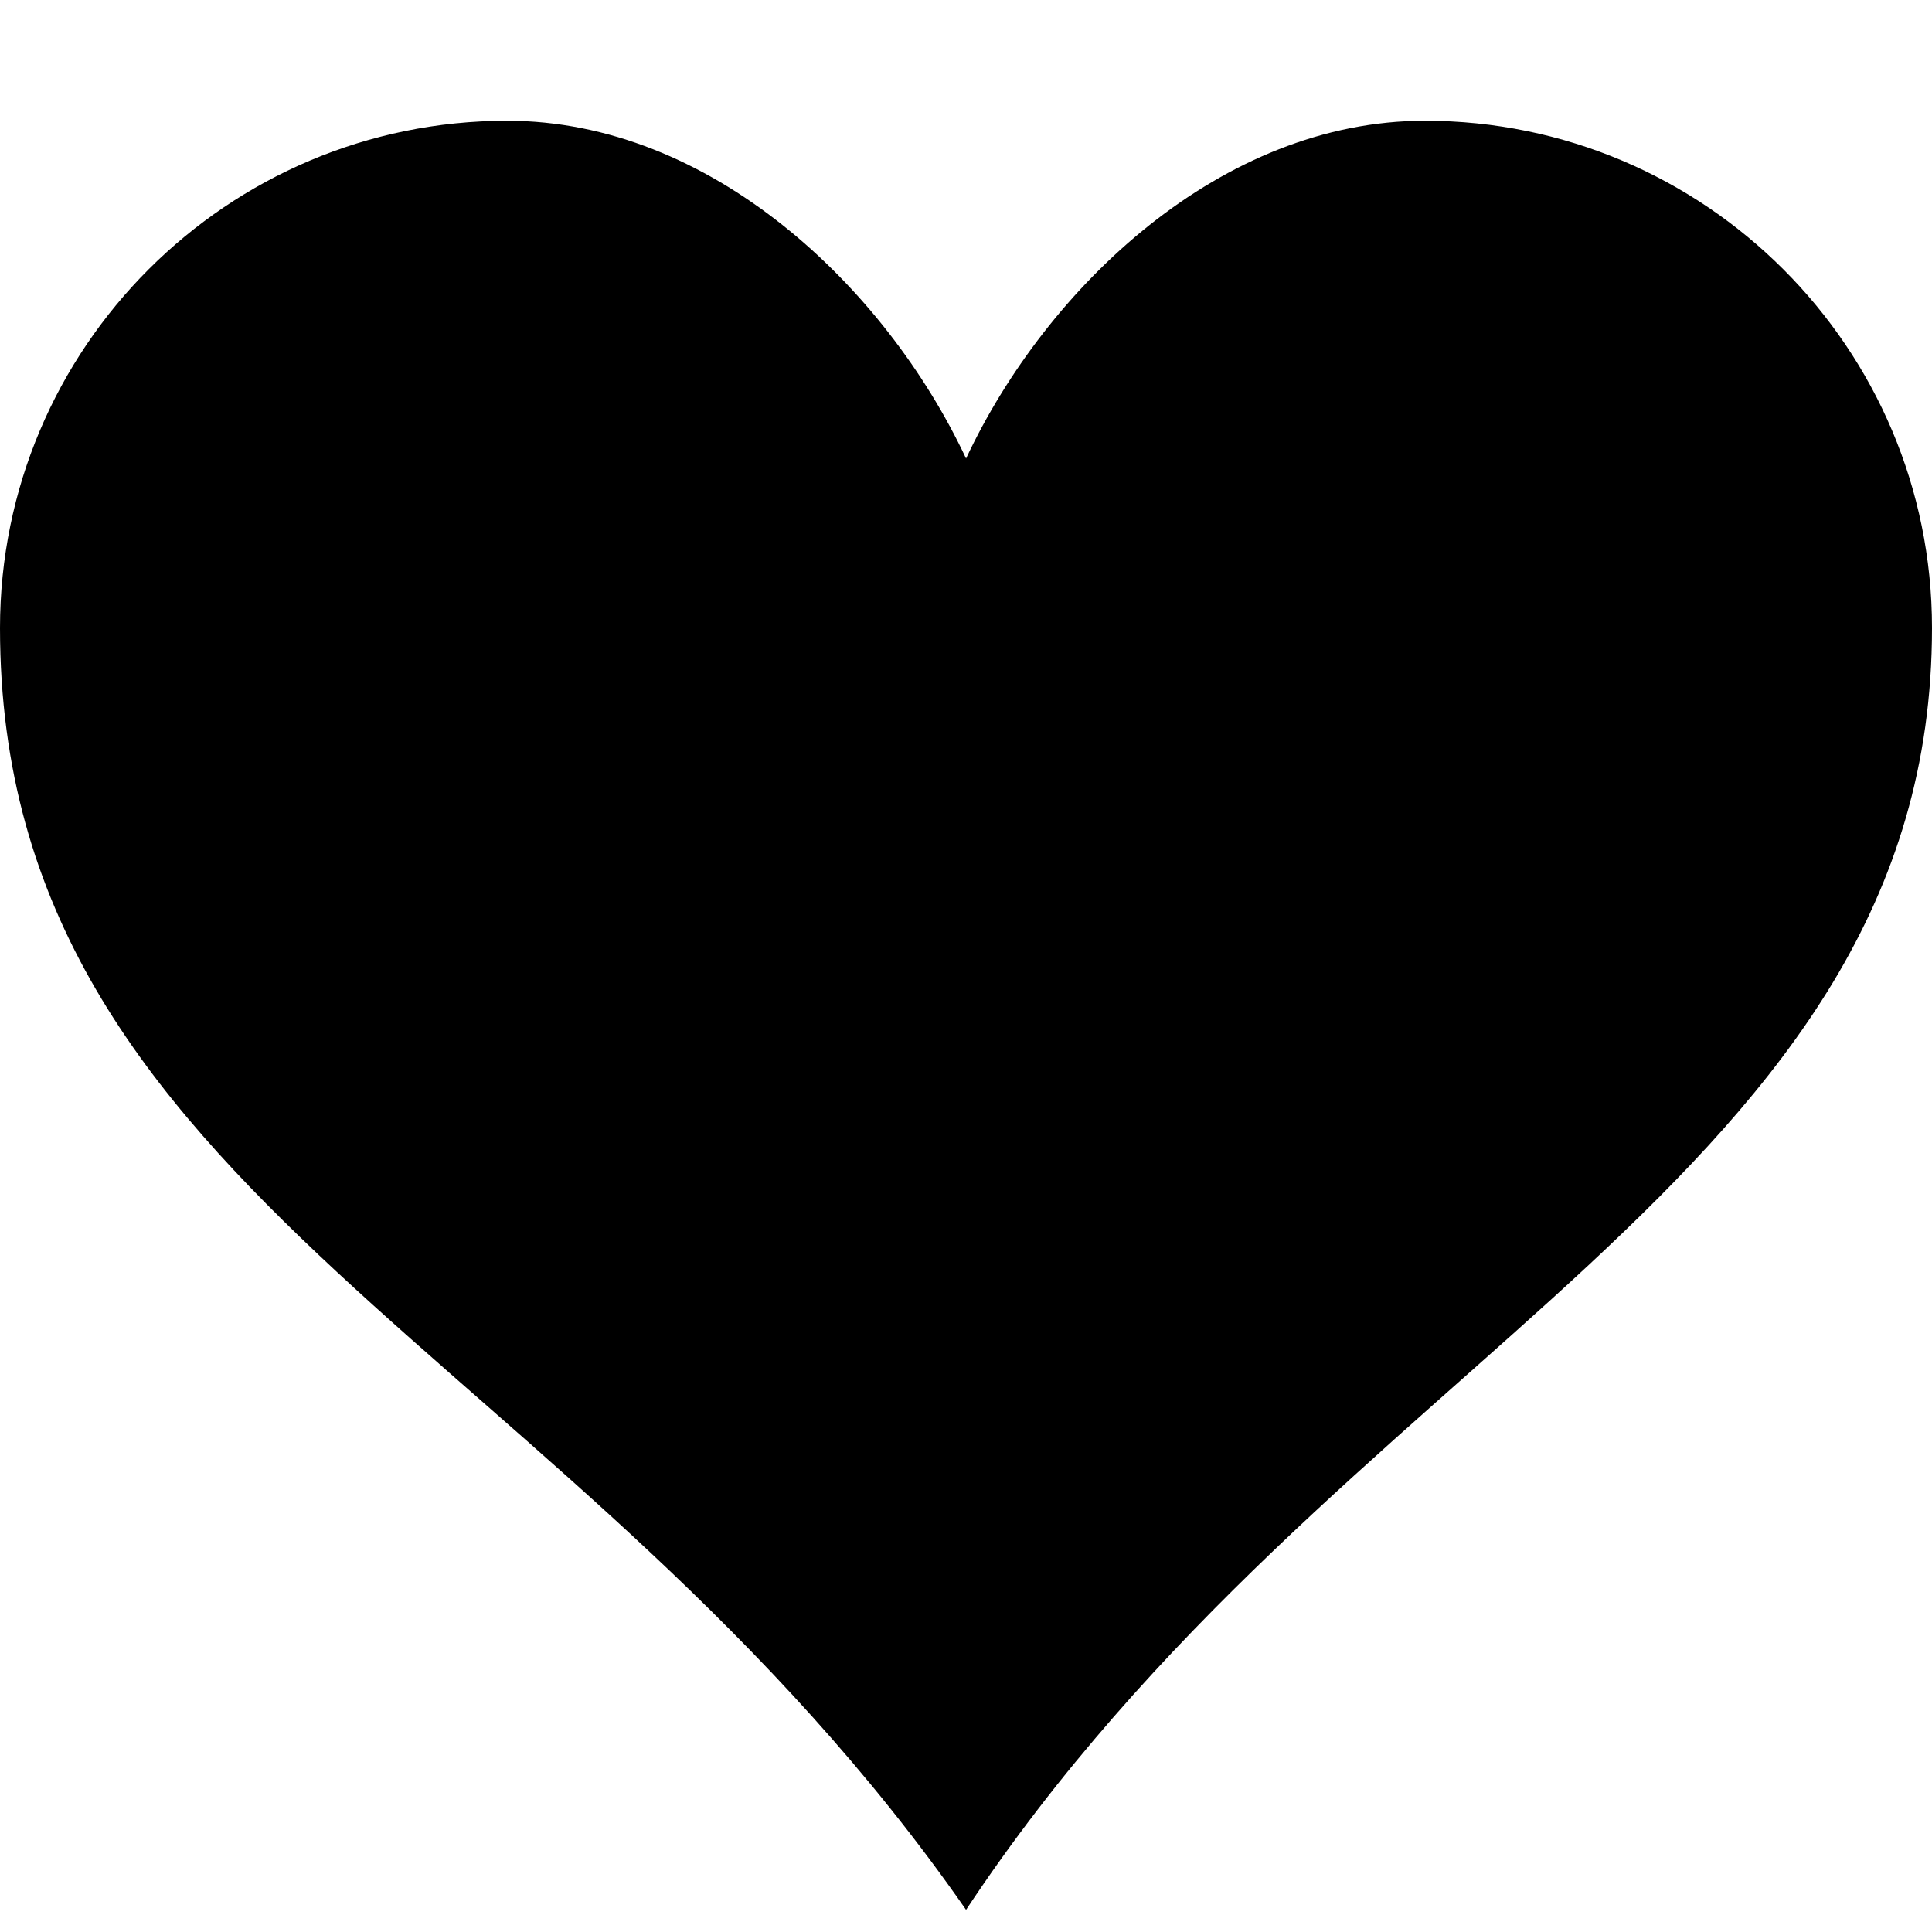
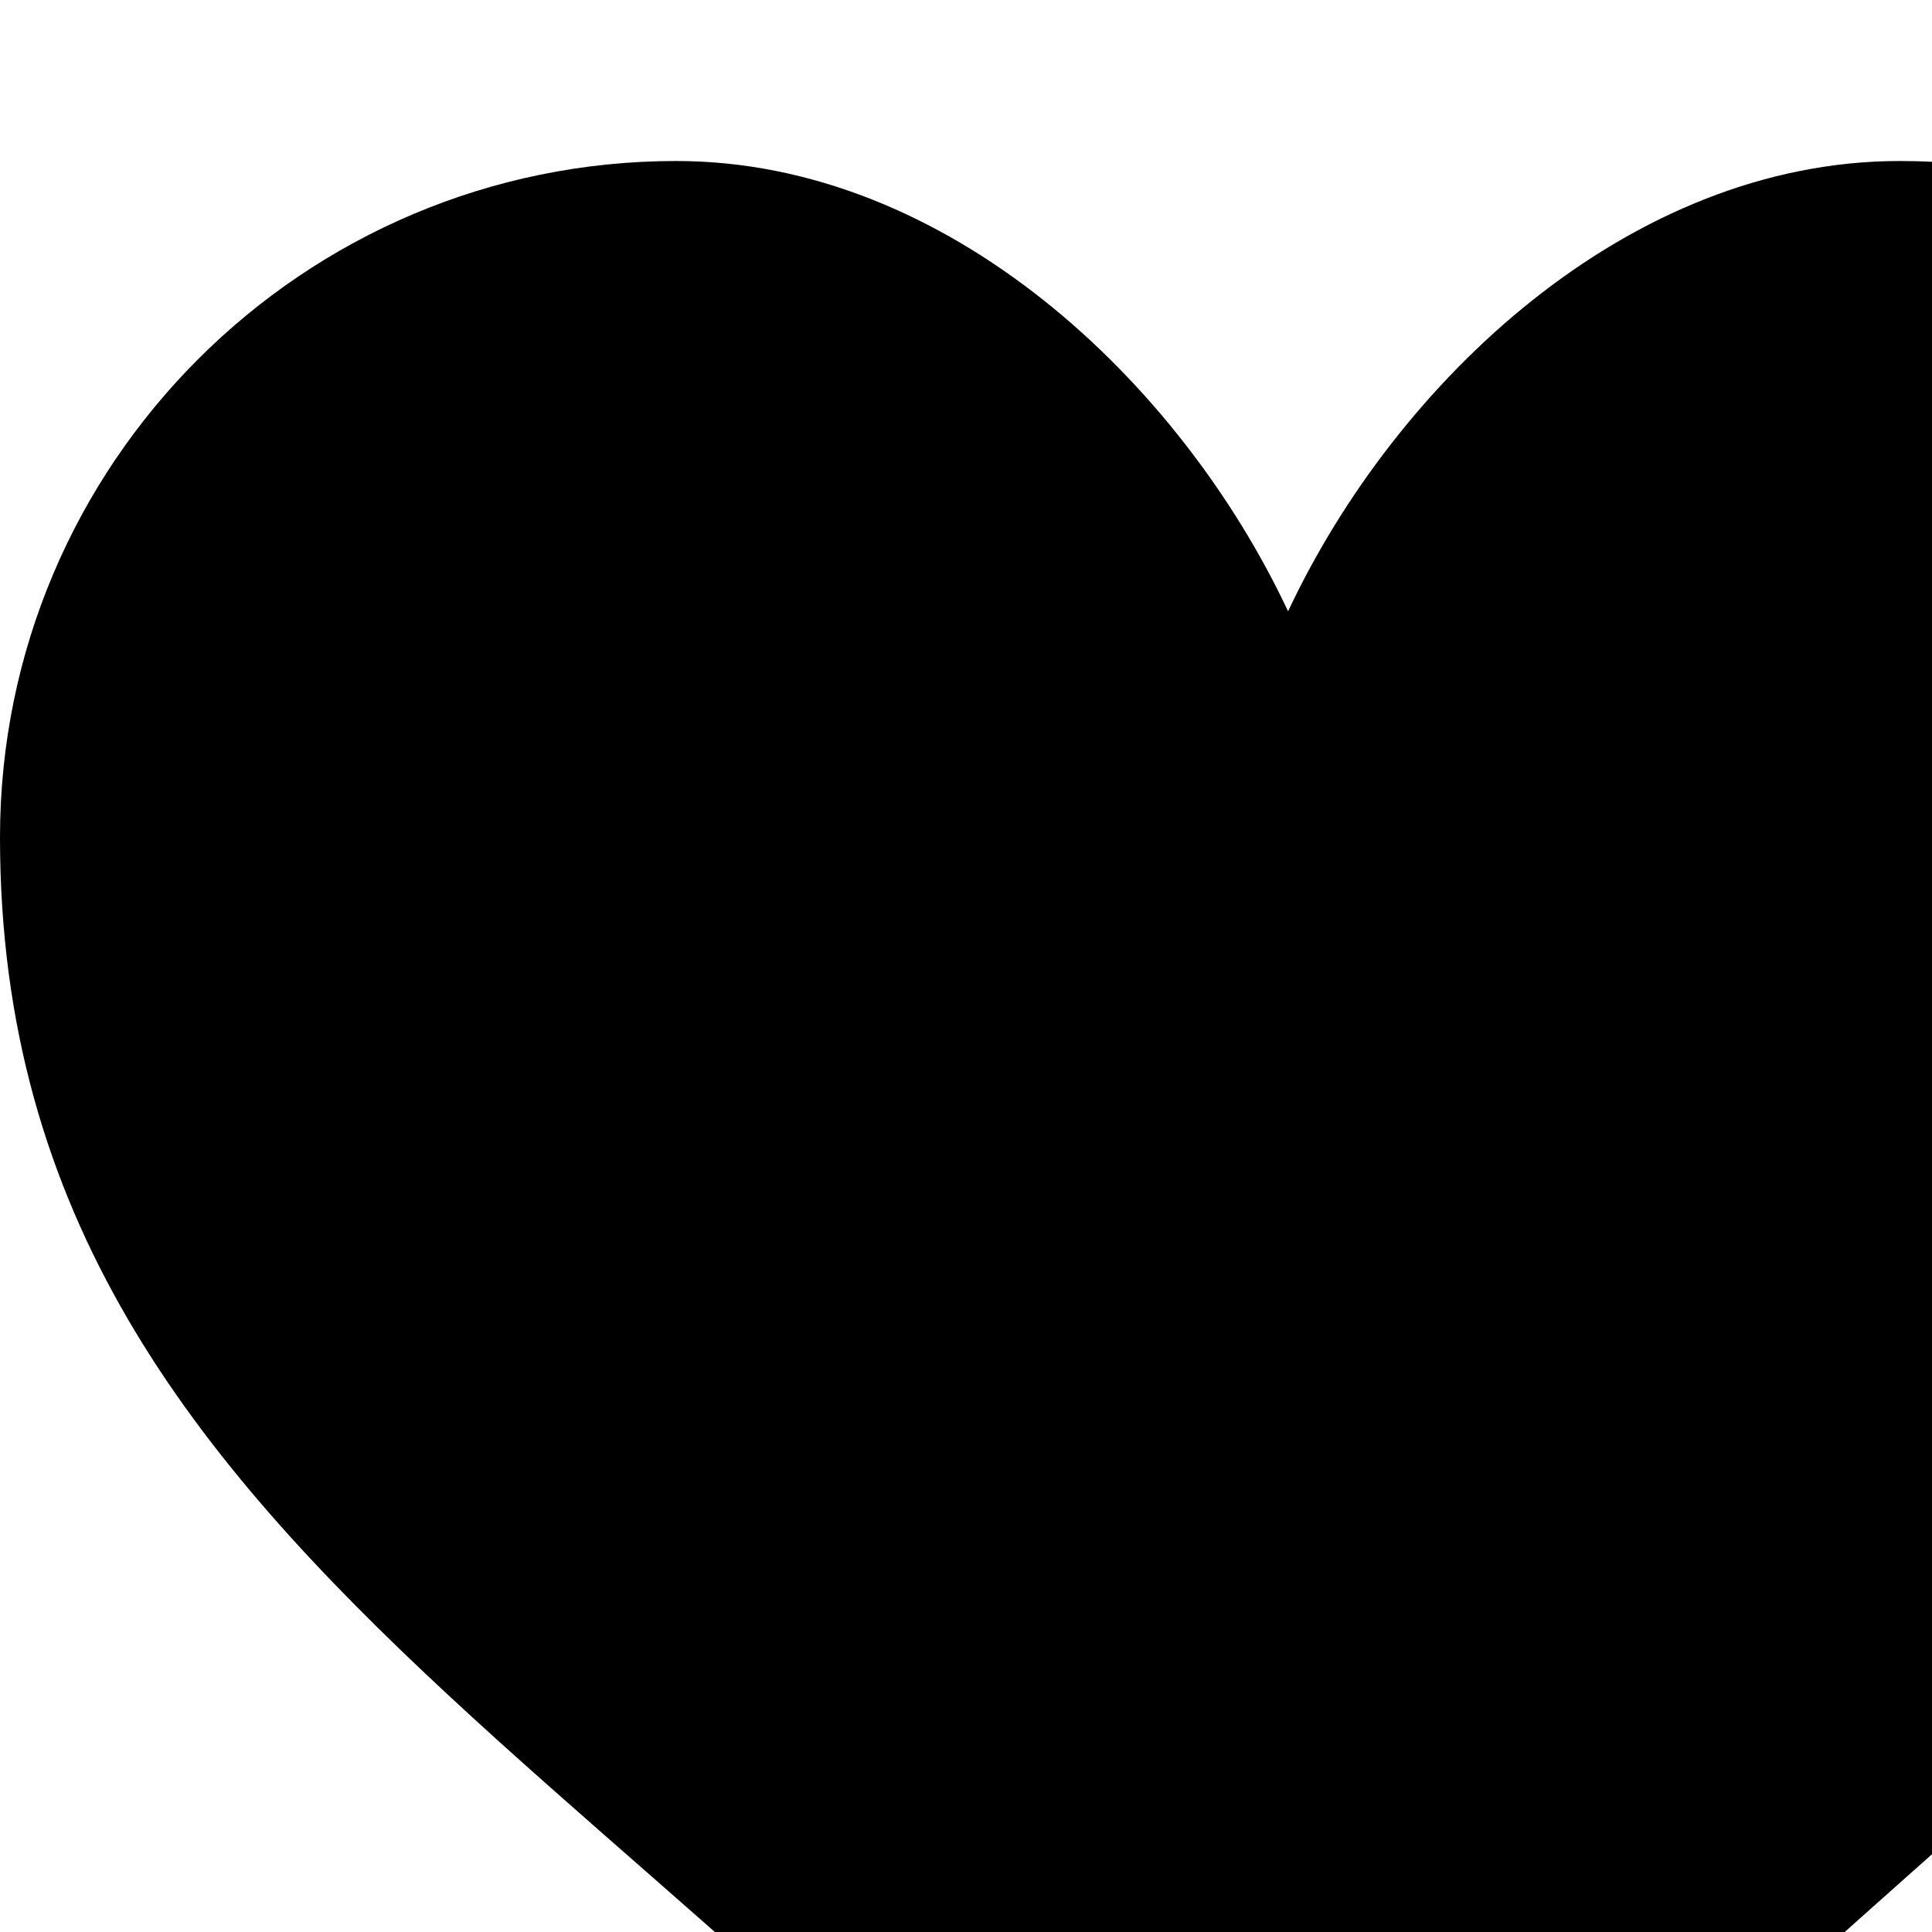
- <svg xmlns="http://www.w3.org/2000/svg" version="1.1" width="32" height="32" viewBox="0 0 32 32">
+ <svg xmlns="http://www.w3.org/2000/svg" version="1.1" width="24" height="24" viewBox="0 0 24 24">
  <path d="M23.6 2c-3.363 0-6.258 2.736-7.599 5.594-1.342-2.858-4.237-5.594-7.601-5.594-4.637 0-8.4 3.764-8.4 8.401 0 9.433 9.516 11.906 16.001 21.232 6.13-9.268 15.999-12.1 15.999-21.232 0-4.637-3.763-8.401-8.4-8.401z" />
</svg>
